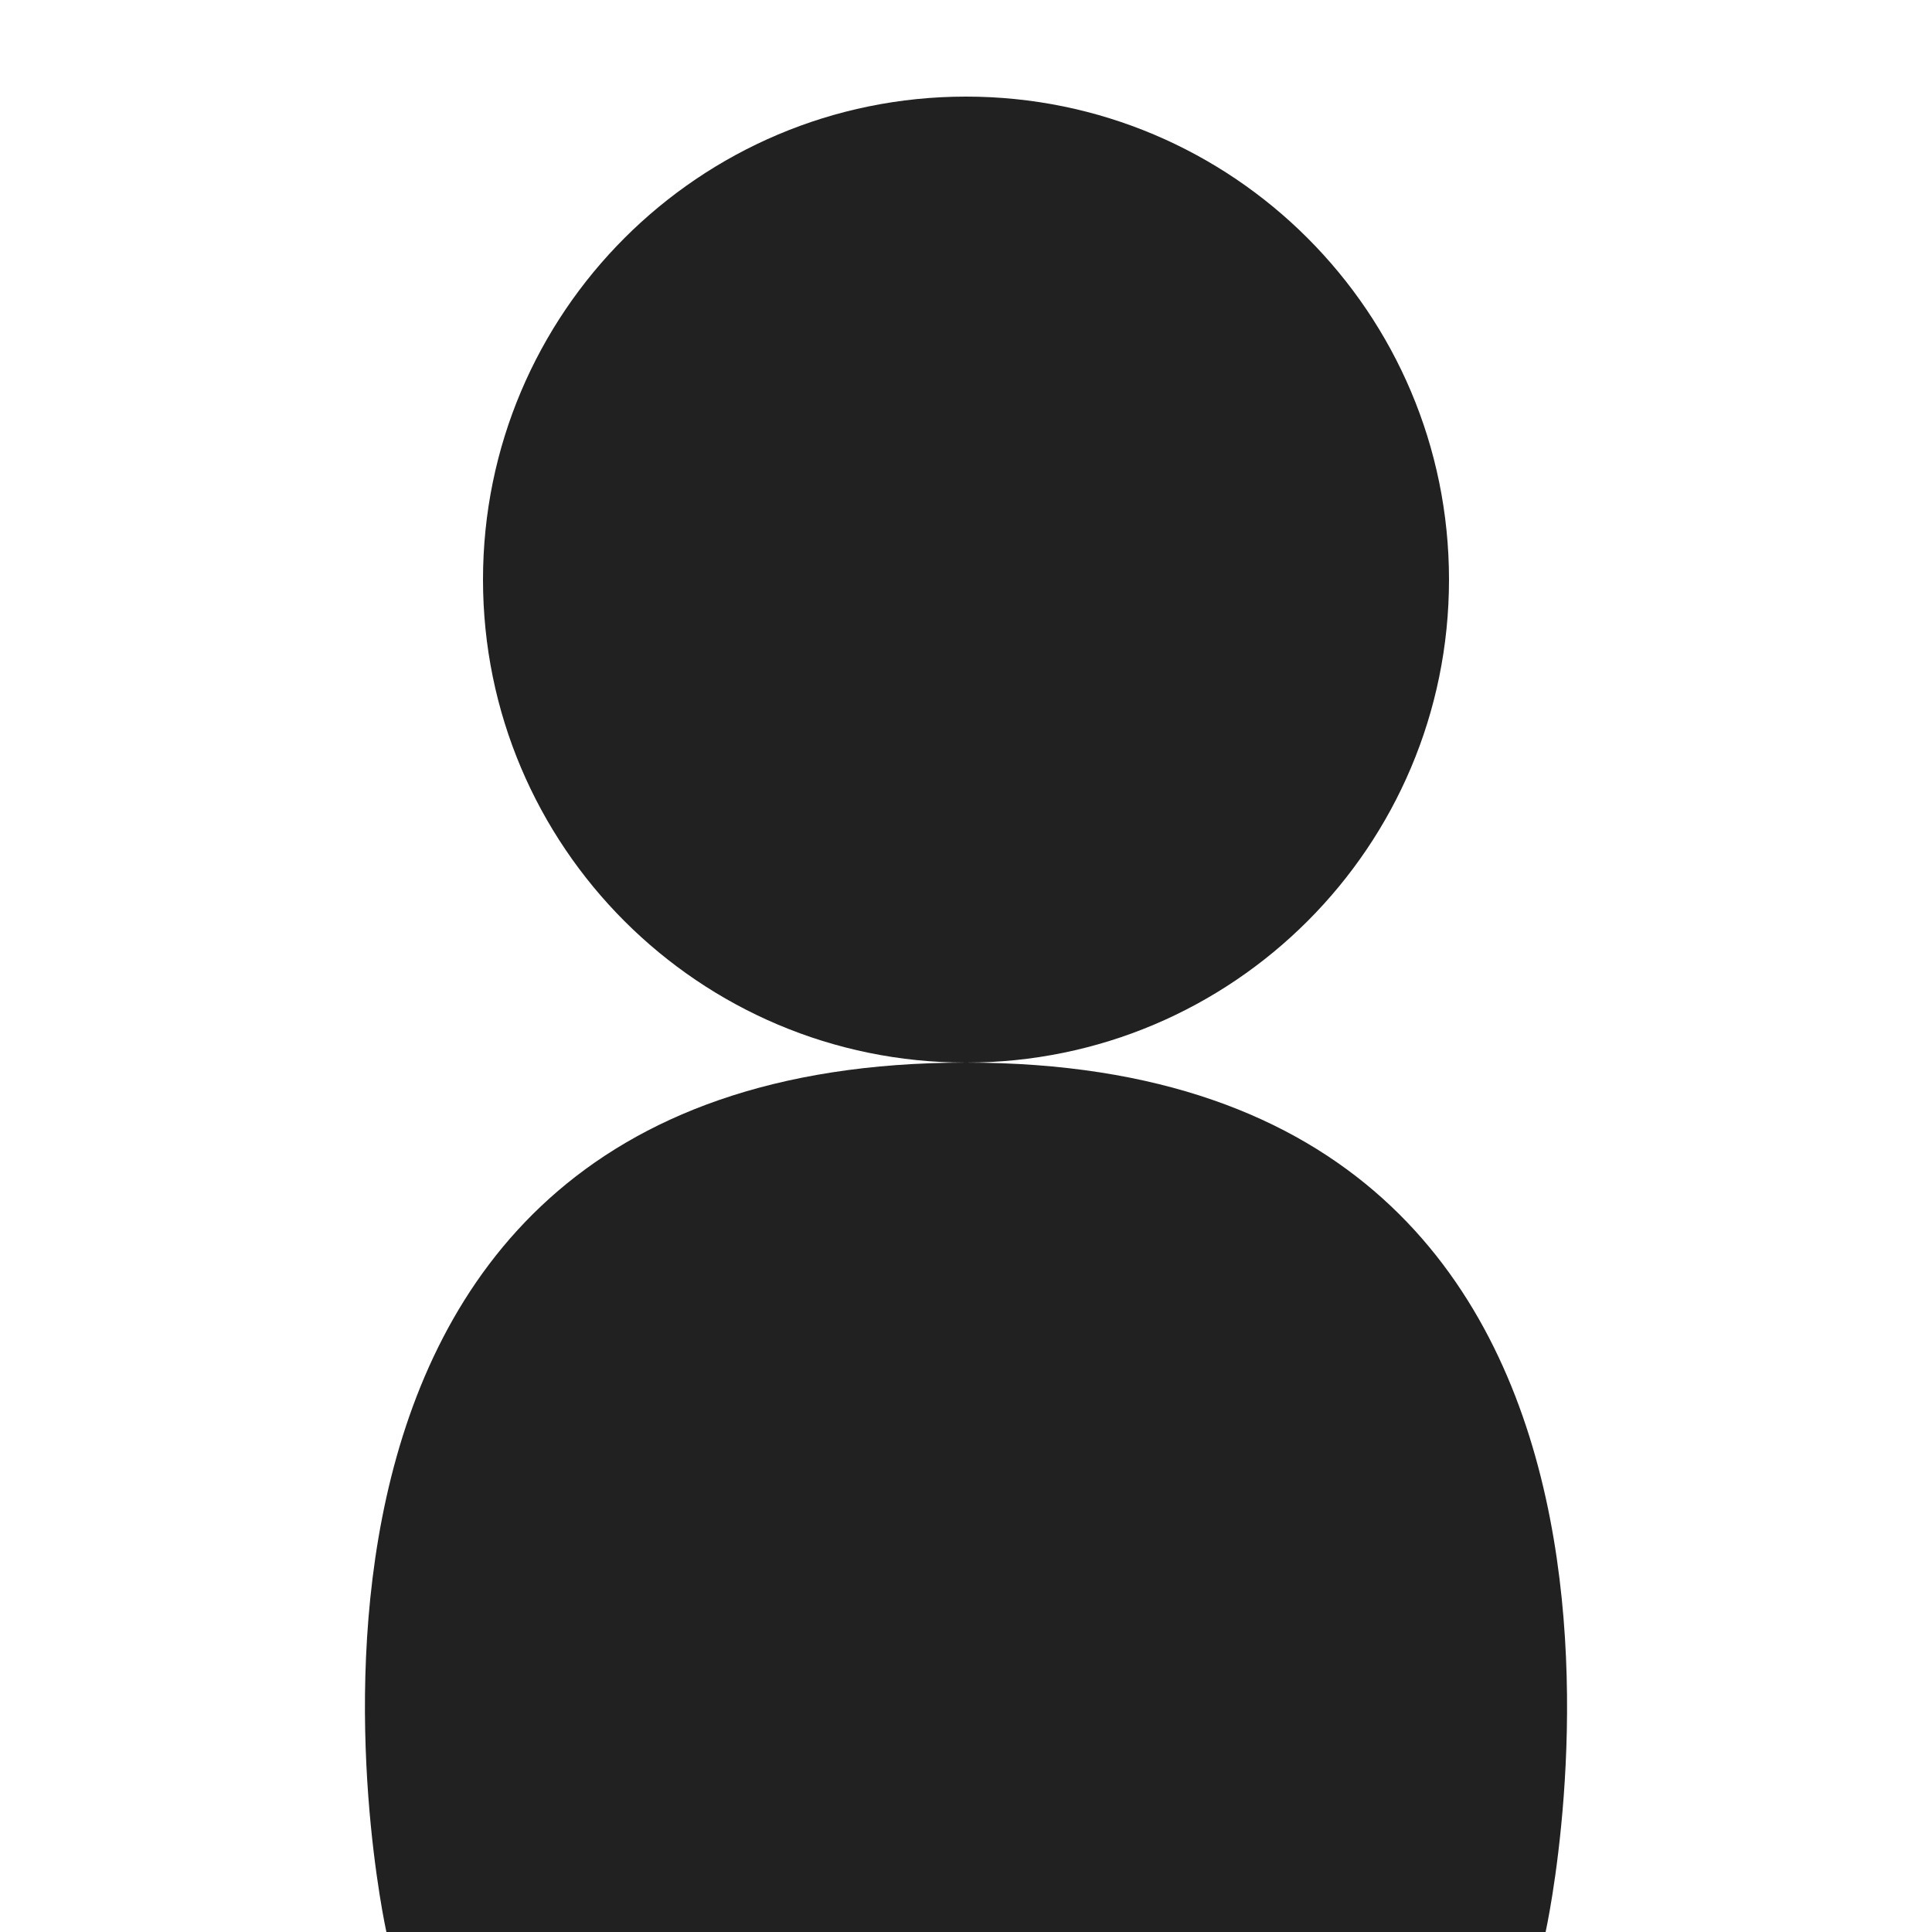
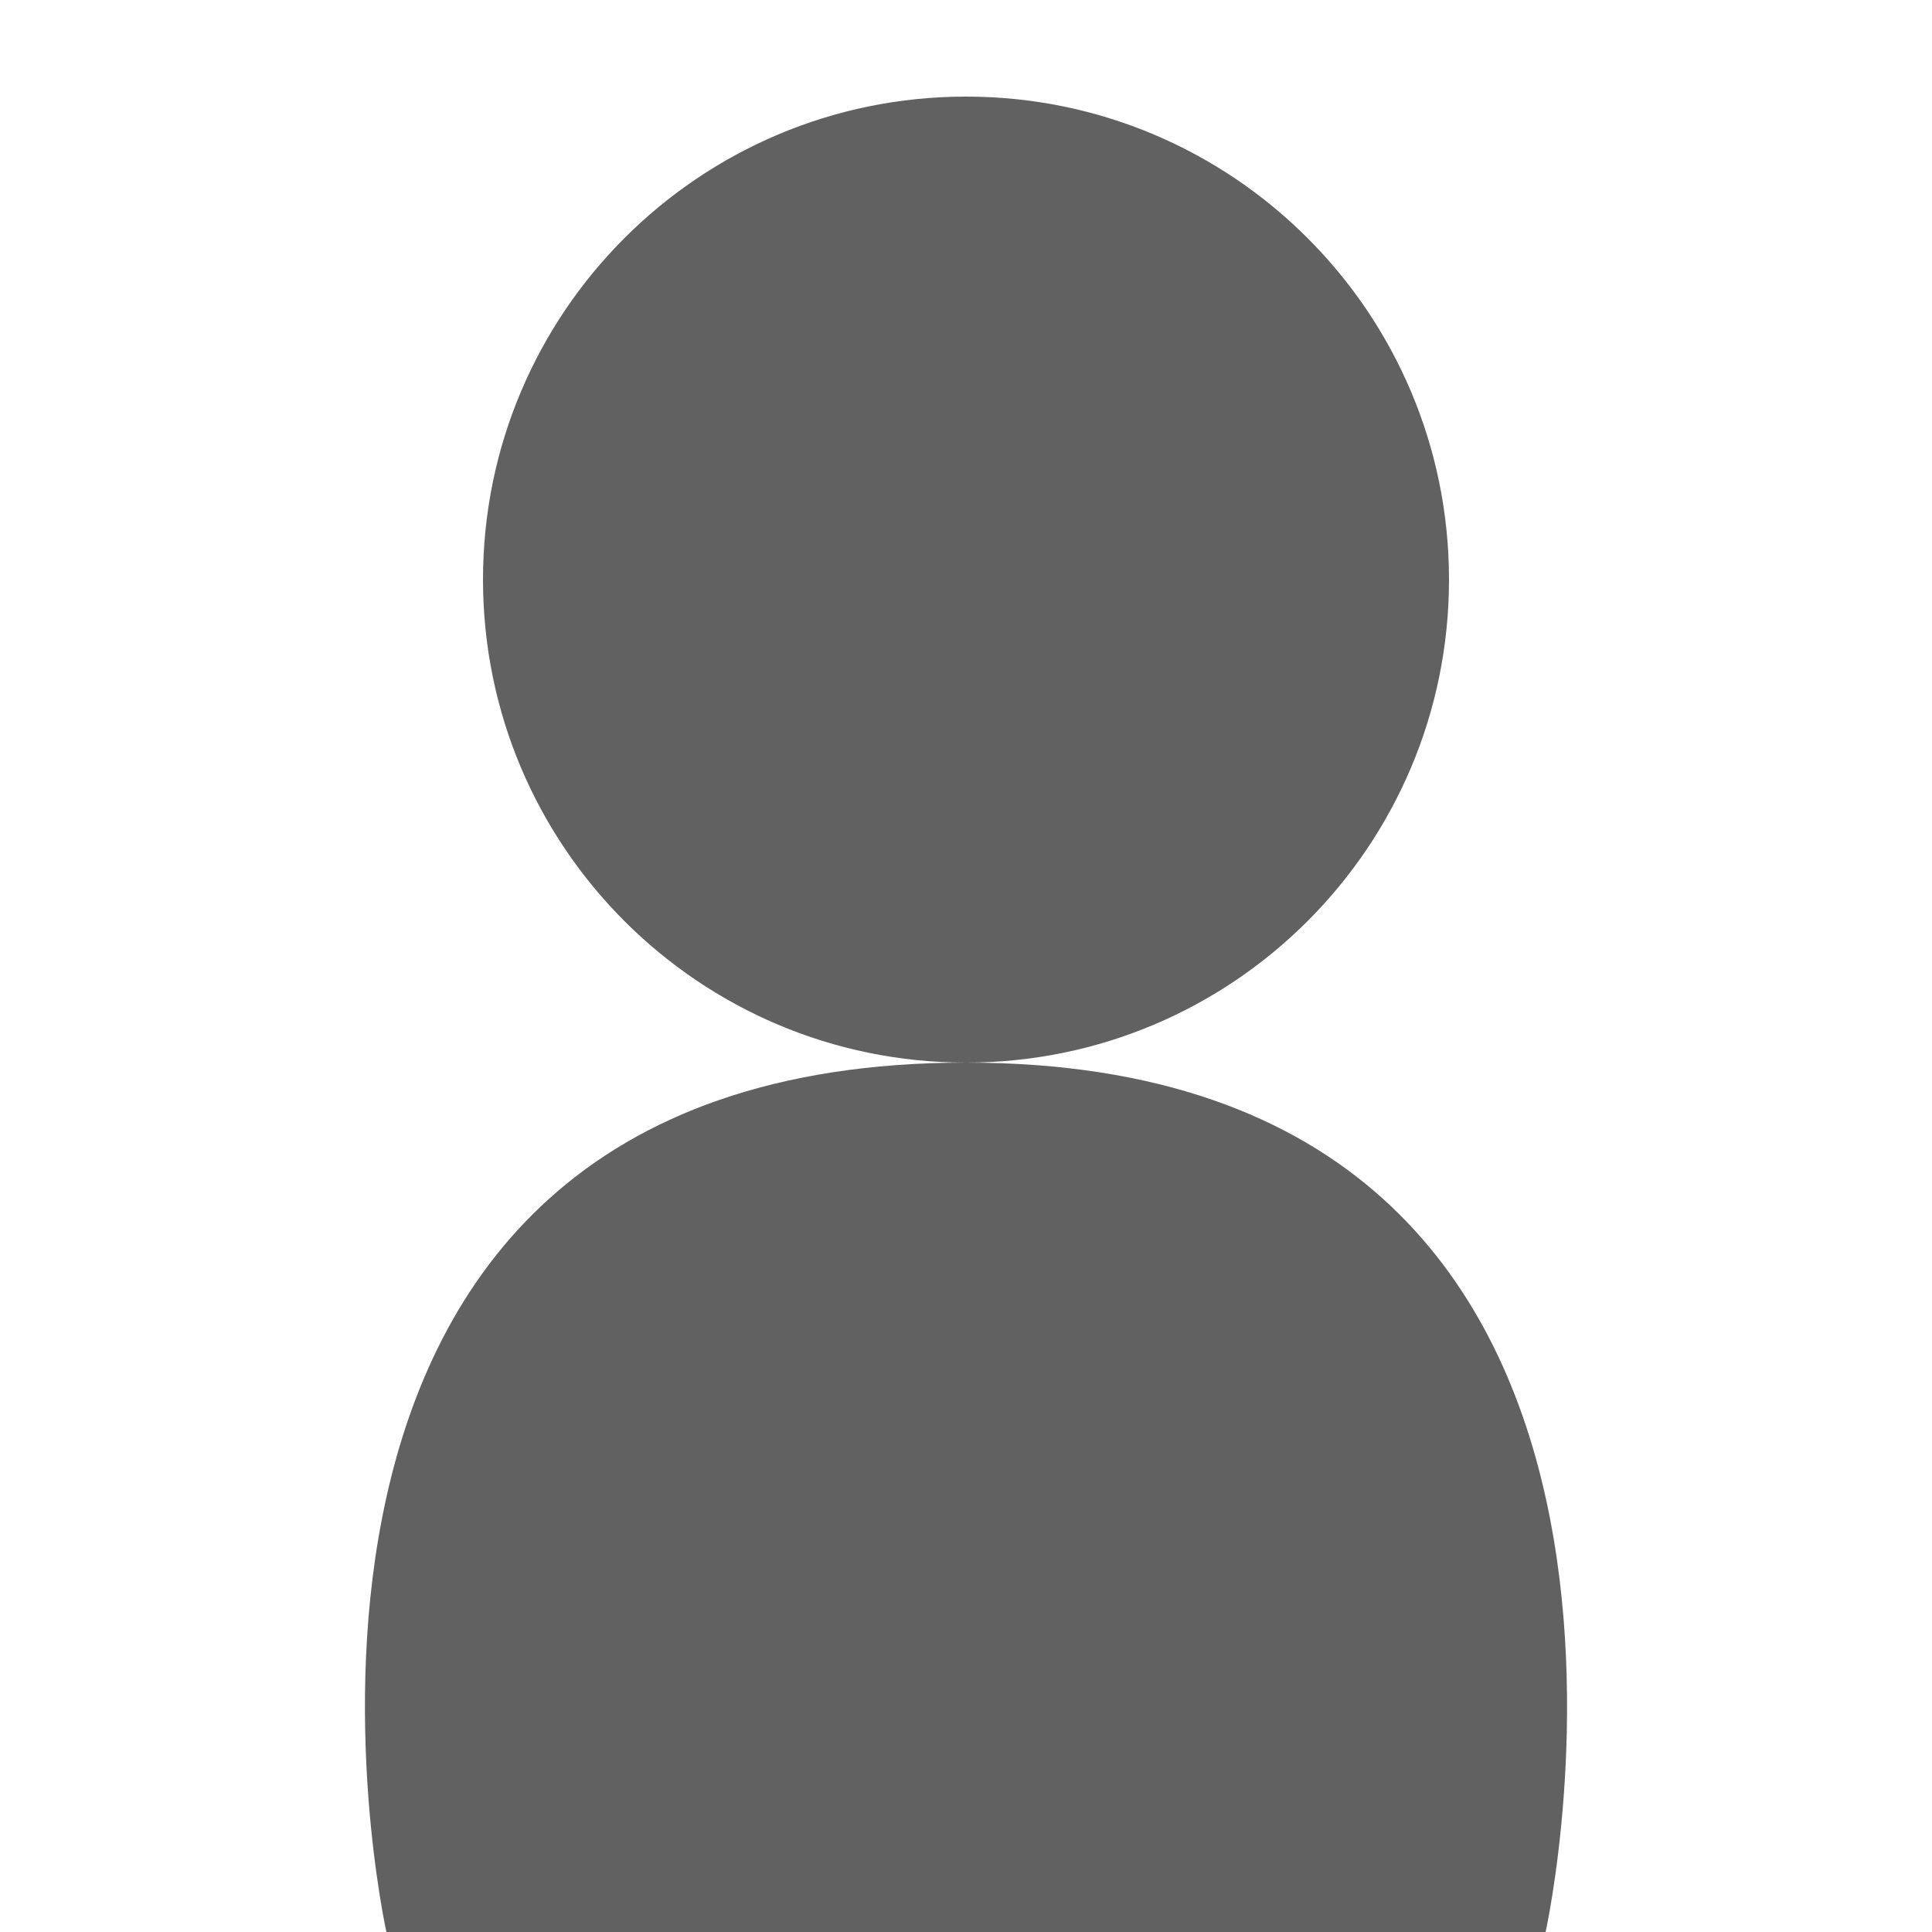
<svg xmlns="http://www.w3.org/2000/svg" version="1.1" id="Layer_1" x="0px" y="0px" viewBox="0 0 22 22" style="enable-background:new 0 0 22 22;" xml:space="preserve">
  <style type="text/css">
	.st0{display:none;}
	.st1{display:inline;fill:none;stroke:#9E9E9E;stroke-width:2.000000e-02;stroke-miterlimit:10;}
- 	.st2{fill:#212121;}
+ 	.st2{fill:#616161;}
</style>
  <g class="st0">
    <line class="st1" x1="11" y1="0" x2="11" y2="22" />
    <path class="st1" d="M21.5,11" />
    <path class="st1" d="M0.4,11" />
    <line class="st1" x1="0" y1="22" x2="22" y2="0" />
    <line class="st1" x1="11" y1="0" x2="22" y2="11" />
    <line class="st1" x1="0" y1="11" x2="11" y2="22" />
    <line class="st1" x1="22" y1="11" x2="11" y2="22" />
    <line class="st1" x1="11" y1="0" x2="0" y2="11" />
    <line class="st1" x1="14.3" y1="0" x2="14.3" y2="22" />
    <line class="st1" x1="7.7" y1="0" x2="7.7" y2="22" />
    <line class="st1" x1="3.3" y1="0" x2="3.3" y2="22" />
    <line class="st1" x1="18.7" y1="0" x2="18.7" y2="22" />
    <line class="st1" x1="22" y1="11" x2="0" y2="11" />
    <line class="st1" x1="22" y1="14.3" x2="0" y2="14.3" />
    <line class="st1" x1="22" y1="7.7" x2="0" y2="7.7" />
    <line class="st1" x1="22" y1="3.3" x2="0" y2="3.3" />
    <line class="st1" x1="22" y1="18.7" x2="0" y2="18.7" />
    <line class="st1" x1="2.2" y1="0" x2="2.2" y2="22" />
    <line class="st1" x1="19.8" y1="0" x2="19.8" y2="22" />
    <line class="st1" x1="0" y1="19.8" x2="22" y2="19.8" />
    <line class="st1" x1="0" y1="2.2" x2="22" y2="2.2" />
    <line class="st1" x1="17.6" y1="0" x2="17.6" y2="22" />
    <line class="st1" x1="11" y1="1.6" x2="20.3" y2="11" />
    <line class="st1" x1="1.6" y1="11" x2="11" y2="20.3" />
    <line class="st1" x1="20.3" y1="11" x2="11" y2="20.3" />
    <line class="st1" x1="11" y1="1.6" x2="1.6" y2="11" />
    <line class="st1" x1="0" y1="0" x2="22" y2="22" />
    <line class="st1" x1="6.6" y1="0" x2="6.6" y2="22" />
    <line class="st1" x1="15.4" y1="0" x2="15.4" y2="22" />
    <line class="st1" x1="0" y1="15.4" x2="22" y2="15.4" />
    <line class="st1" x1="0" y1="6.6" x2="22" y2="6.6" />
    <line class="st1" x1="20.9" y1="22" x2="0" y2="1.1" />
    <line class="st1" x1="1.1" y1="0" x2="22" y2="20.9" />
    <path class="st1" d="M22,22" />
    <path class="st1" d="M0,0" />
    <line class="st1" x1="0" y1="20.9" x2="20.9" y2="0" />
    <line class="st1" x1="22" y1="1.1" x2="1.1" y2="22" />
    <line class="st1" x1="4.4" y1="0" x2="4.4" y2="22" />
    <line class="st1" x1="22" y1="17.6" x2="0" y2="17.6" />
    <line class="st1" x1="22" y1="4.4" x2="0" y2="4.4" />
-     <rect x="7.9" y="7.9" transform="matrix(0.7071 -0.7071 0.7071 0.7071 -4.5561 10.9999)" class="st1" width="6.2" height="6.2" />
+     <rect x="7.9" y="7.9" transform="matrix(0.7071 -0.7071 0.7071 0.7071 -4.5563 11)" class="st1" width="6.2" height="6.2" />
    <line class="st1" x1="0" y1="16.5" x2="22" y2="16.5" />
    <line class="st1" x1="16.5" y1="22" x2="16.5" y2="0" />
    <line class="st1" x1="5.5" y1="22" x2="5.5" y2="0" />
    <line class="st1" x1="22" y1="5.5" x2="0" y2="5.5" />
    <line class="st1" x1="12.1" y1="0" x2="12.1" y2="22" />
    <line class="st1" x1="13.2" y1="0" x2="13.2" y2="22" />
    <line class="st1" x1="8.8" y1="22" x2="8.8" y2="0" />
    <line class="st1" x1="9.9" y1="22" x2="9.9" y2="0" />
    <line class="st1" x1="0" y1="7.7" x2="22" y2="7.7" />
    <line class="st1" x1="0" y1="14.3" x2="22" y2="14.3" />
    <line class="st1" x1="0" y1="9.9" x2="22" y2="9.9" />
    <line class="st1" x1="0" y1="8.8" x2="22" y2="8.8" />
    <line class="st1" x1="22" y1="13.2" x2="0" y2="13.2" />
    <line class="st1" x1="22" y1="12.1" x2="0" y2="12.1" />
    <line class="st1" x1="1.1" y1="0" x2="1.1" y2="22" />
    <line class="st1" x1="20.9" y1="0" x2="20.9" y2="22" />
    <line class="st1" x1="0" y1="1.1" x2="22" y2="1.1" />
    <line class="st1" x1="0" y1="20.9" x2="22" y2="20.9" />
  </g>
  <g>
    <path class="st2" d="M4.4,22c0,0-2.2-9.9,6.6-9.9s6.6,9.9,6.6,9.9H4.4z" />
    <circle class="st2" cx="11" cy="6.6" r="5.5" />
  </g>
</svg>
